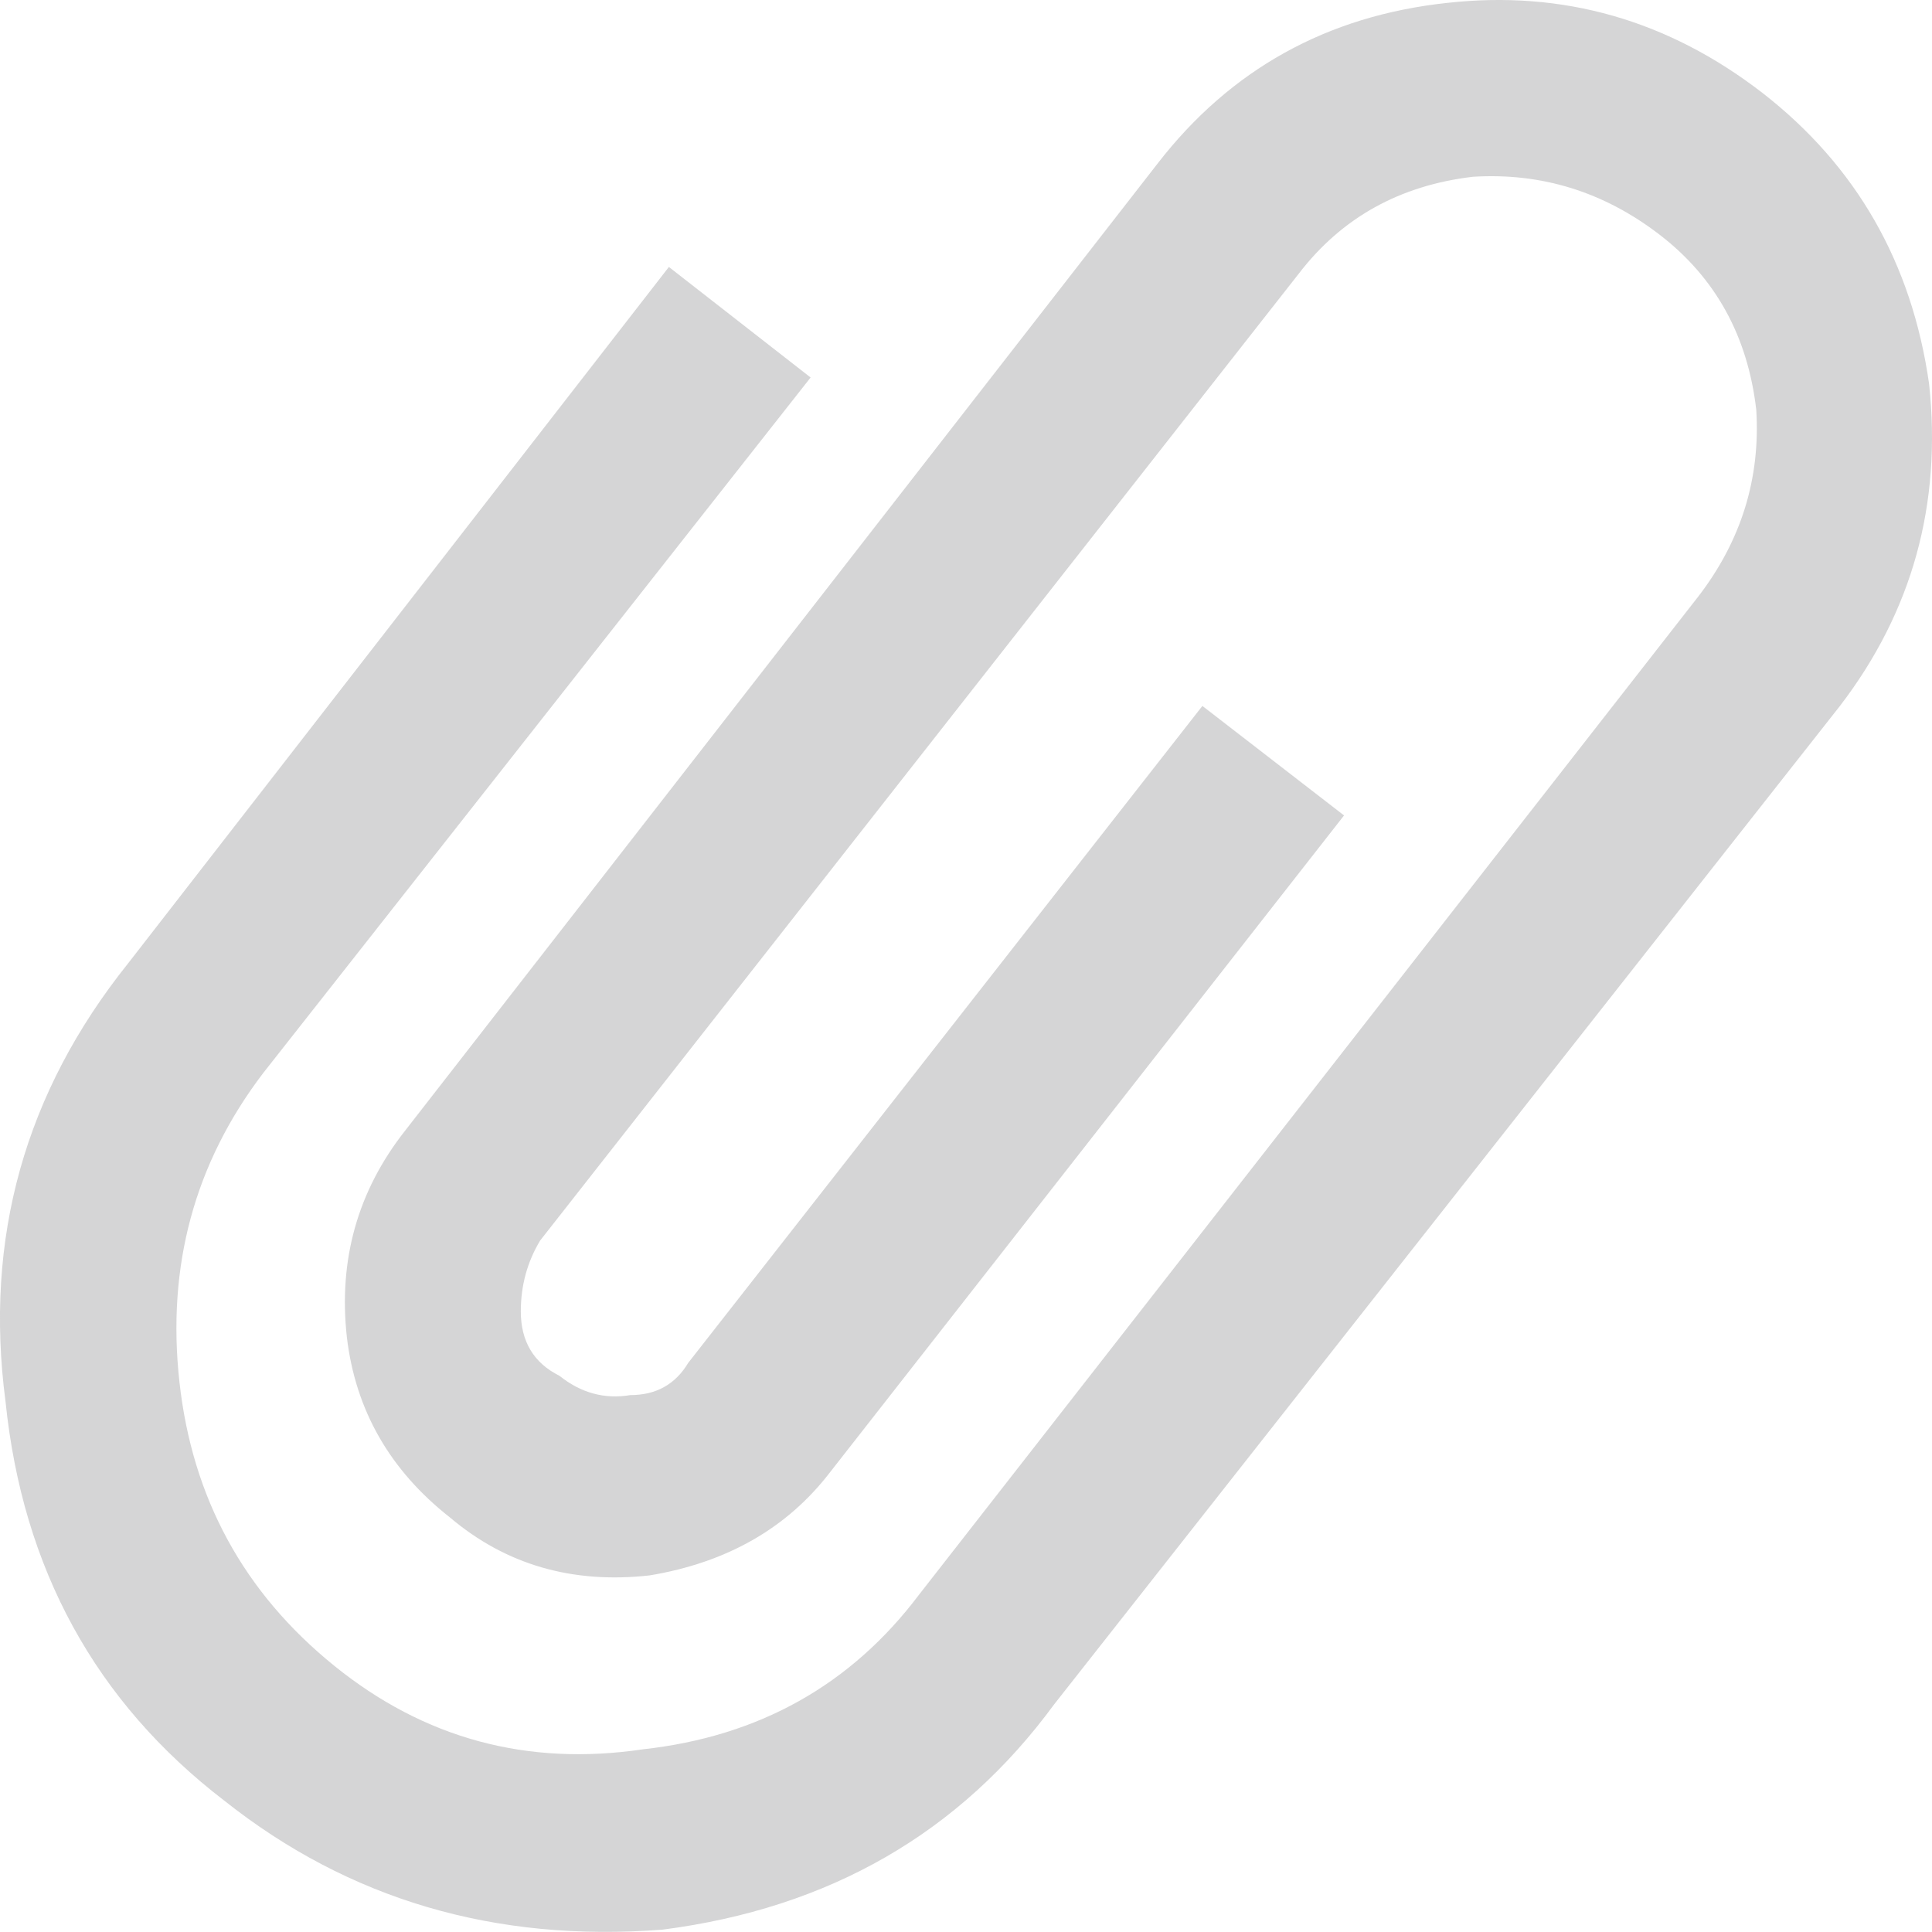
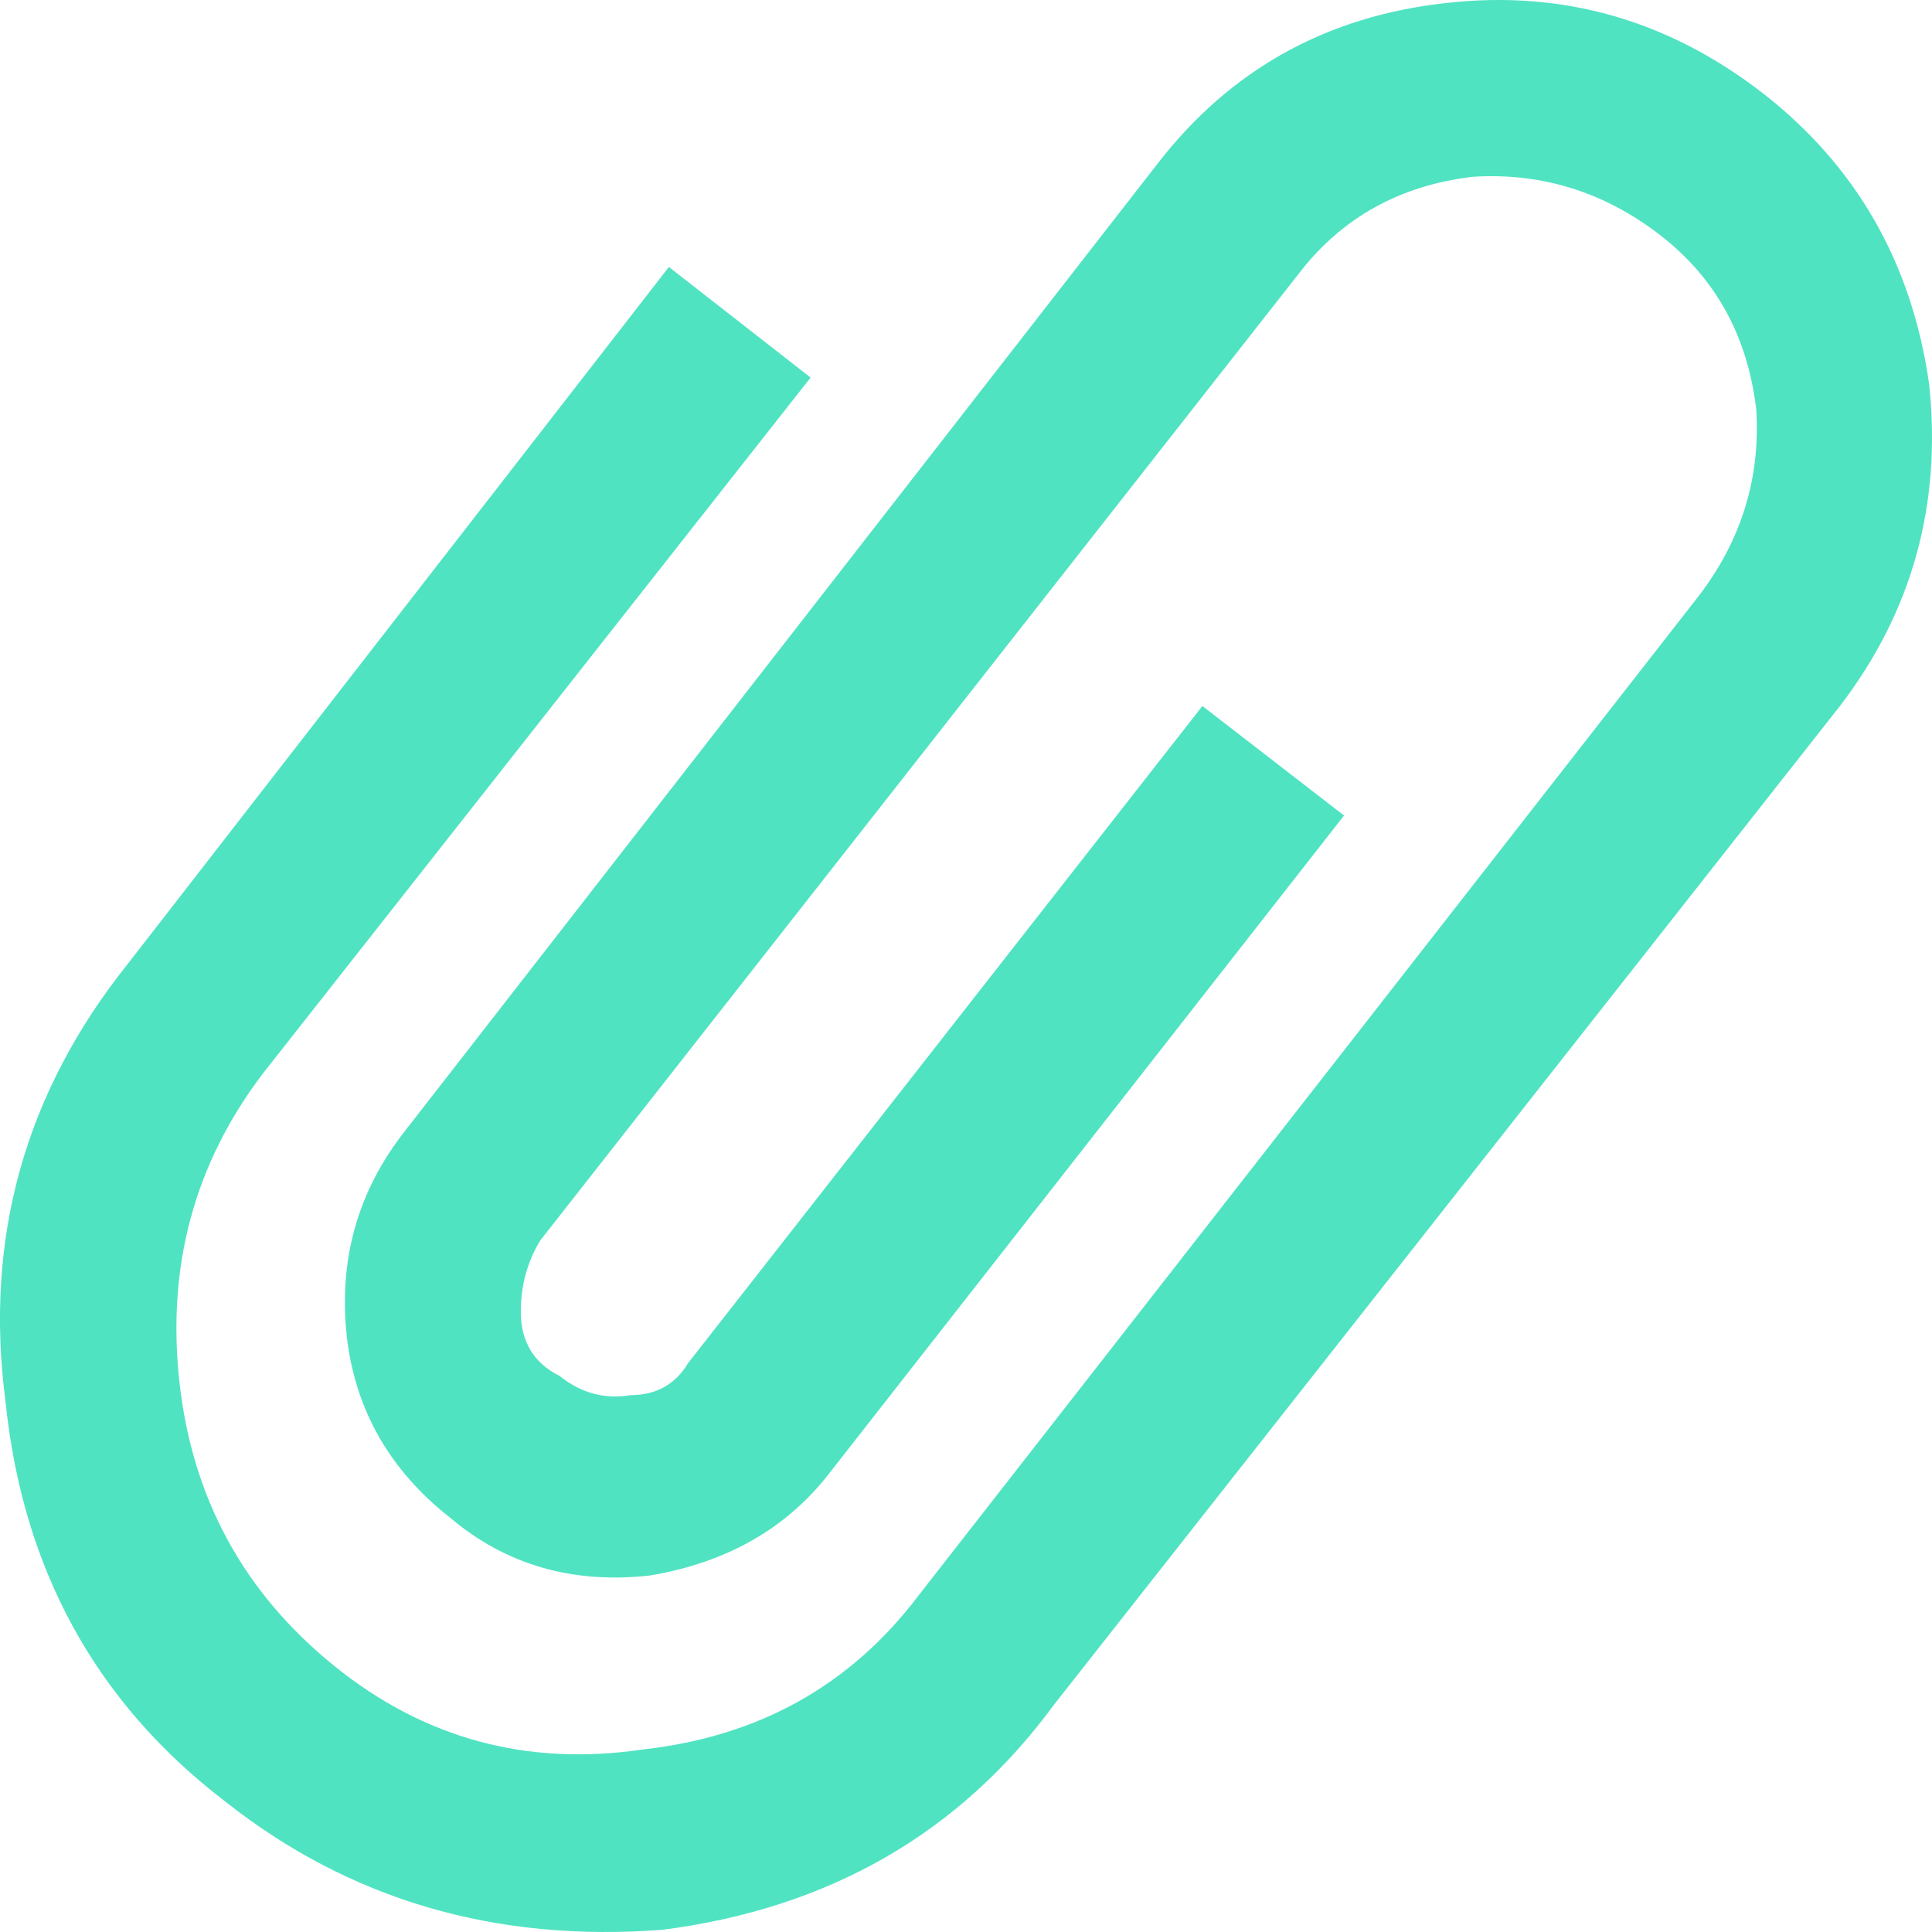
<svg xmlns="http://www.w3.org/2000/svg" width="28px" height="28px" viewBox="0 0 28 28" version="1.1">
  <defs />
  <g id="Page-1" stroke="none" stroke-width="1" fill="none" fill-rule="evenodd">
-     <g id="paperclip" fill="#D5D5D6">
-       <path d="M25.453,5.938 C25.515,6.934 25.235,7.836 24.613,8.645 L13.319,23.112 C12.334,24.419 11.001,25.166 9.321,25.352 C7.641,25.601 6.147,25.197 4.841,24.139 C3.534,23.081 2.787,21.712 2.601,20.032 C2.414,18.352 2.818,16.859 3.814,15.552 L11.748,5.471 L9.694,3.869 L1.854,13.965 C0.36,15.832 -0.231,17.947 0.08,20.312 C0.329,22.739 1.387,24.668 3.254,26.099 C5.059,27.53 7.174,28.153 9.601,27.966 C12.017,27.655 13.91,26.566 15.279,24.699 L26.666,10.231 C27.714,8.863 28.144,7.307 27.958,5.565 C27.709,3.812 26.905,2.407 25.546,1.349 C24.177,0.291 22.653,-0.145 20.973,0.042 C19.23,0.229 17.83,1.007 16.773,2.375 L5.867,16.392 C5.183,17.263 4.903,18.259 5.027,19.379 C5.152,20.437 5.65,21.308 6.521,21.992 C7.33,22.677 8.294,22.957 9.414,22.832 C10.534,22.646 11.406,22.148 12.028,21.339 L19.479,11.818 L17.426,10.231 L9.974,19.752 C9.788,20.063 9.508,20.219 9.134,20.219 C8.761,20.281 8.419,20.188 8.108,19.939 C7.734,19.752 7.548,19.441 7.548,19.005 C7.548,18.632 7.641,18.29 7.828,17.979 L18.826,3.962 C19.448,3.153 20.288,2.687 21.346,2.562 C22.342,2.5 23.244,2.78 24.053,3.402 C24.862,4.024 25.329,4.87 25.453,5.938 L25.453,5.938 Z" id="Shape" />
+     <g id="paperclip" fill="#50E3C2">
+       <path d="M24.613,8.645 L13.319,23.114 C12.334,24.421 11.001,25.167 9.321,25.354 C7.641,25.603 6.147,25.198 4.841,24.141 C3.534,23.083 2.787,21.714 2.601,20.033 C2.414,18.353 2.818,16.86 3.814,15.553 L11.748,5.472 L9.694,3.869 L1.854,13.966 C0.36,15.833 -0.231,17.949 0.08,20.313 C0.329,22.74 1.387,24.67 3.254,26.101 C5.059,27.532 7.174,28.154 9.601,27.968 C12.017,27.657 13.91,26.568 15.279,24.701 L26.666,10.232 C27.714,8.863 28.144,7.307 27.958,5.565 C27.709,3.812 26.905,2.407 25.546,1.349 C24.177,0.291 22.653,-0.145 20.973,0.042 C19.23,0.229 17.83,1.007 16.773,2.376 L5.867,16.393 C5.183,17.264 4.903,18.26 5.027,19.38 C5.152,20.438 5.65,21.309 6.521,21.994 C7.33,22.678 8.294,22.958 9.414,22.834 C10.534,22.647 11.406,22.149 12.028,21.34 L19.479,11.819 L17.426,10.232 L9.974,19.753 C9.788,20.064 9.508,20.22 9.134,20.22 C8.761,20.282 8.419,20.189 8.108,19.94 C7.734,19.753 7.548,19.442 7.548,19.007 C7.548,18.633 7.641,18.291 7.828,17.98 L18.826,3.962 C19.448,3.154 20.288,2.687 21.346,2.562 C22.342,2.5 23.244,2.78 24.053,3.402 C24.862,4.025 25.329,4.87 25.453,5.938 C25.515,6.934 25.235,7.836 24.613,8.645 Z" id="Shape" />
    </g>
  </g>
</svg>
